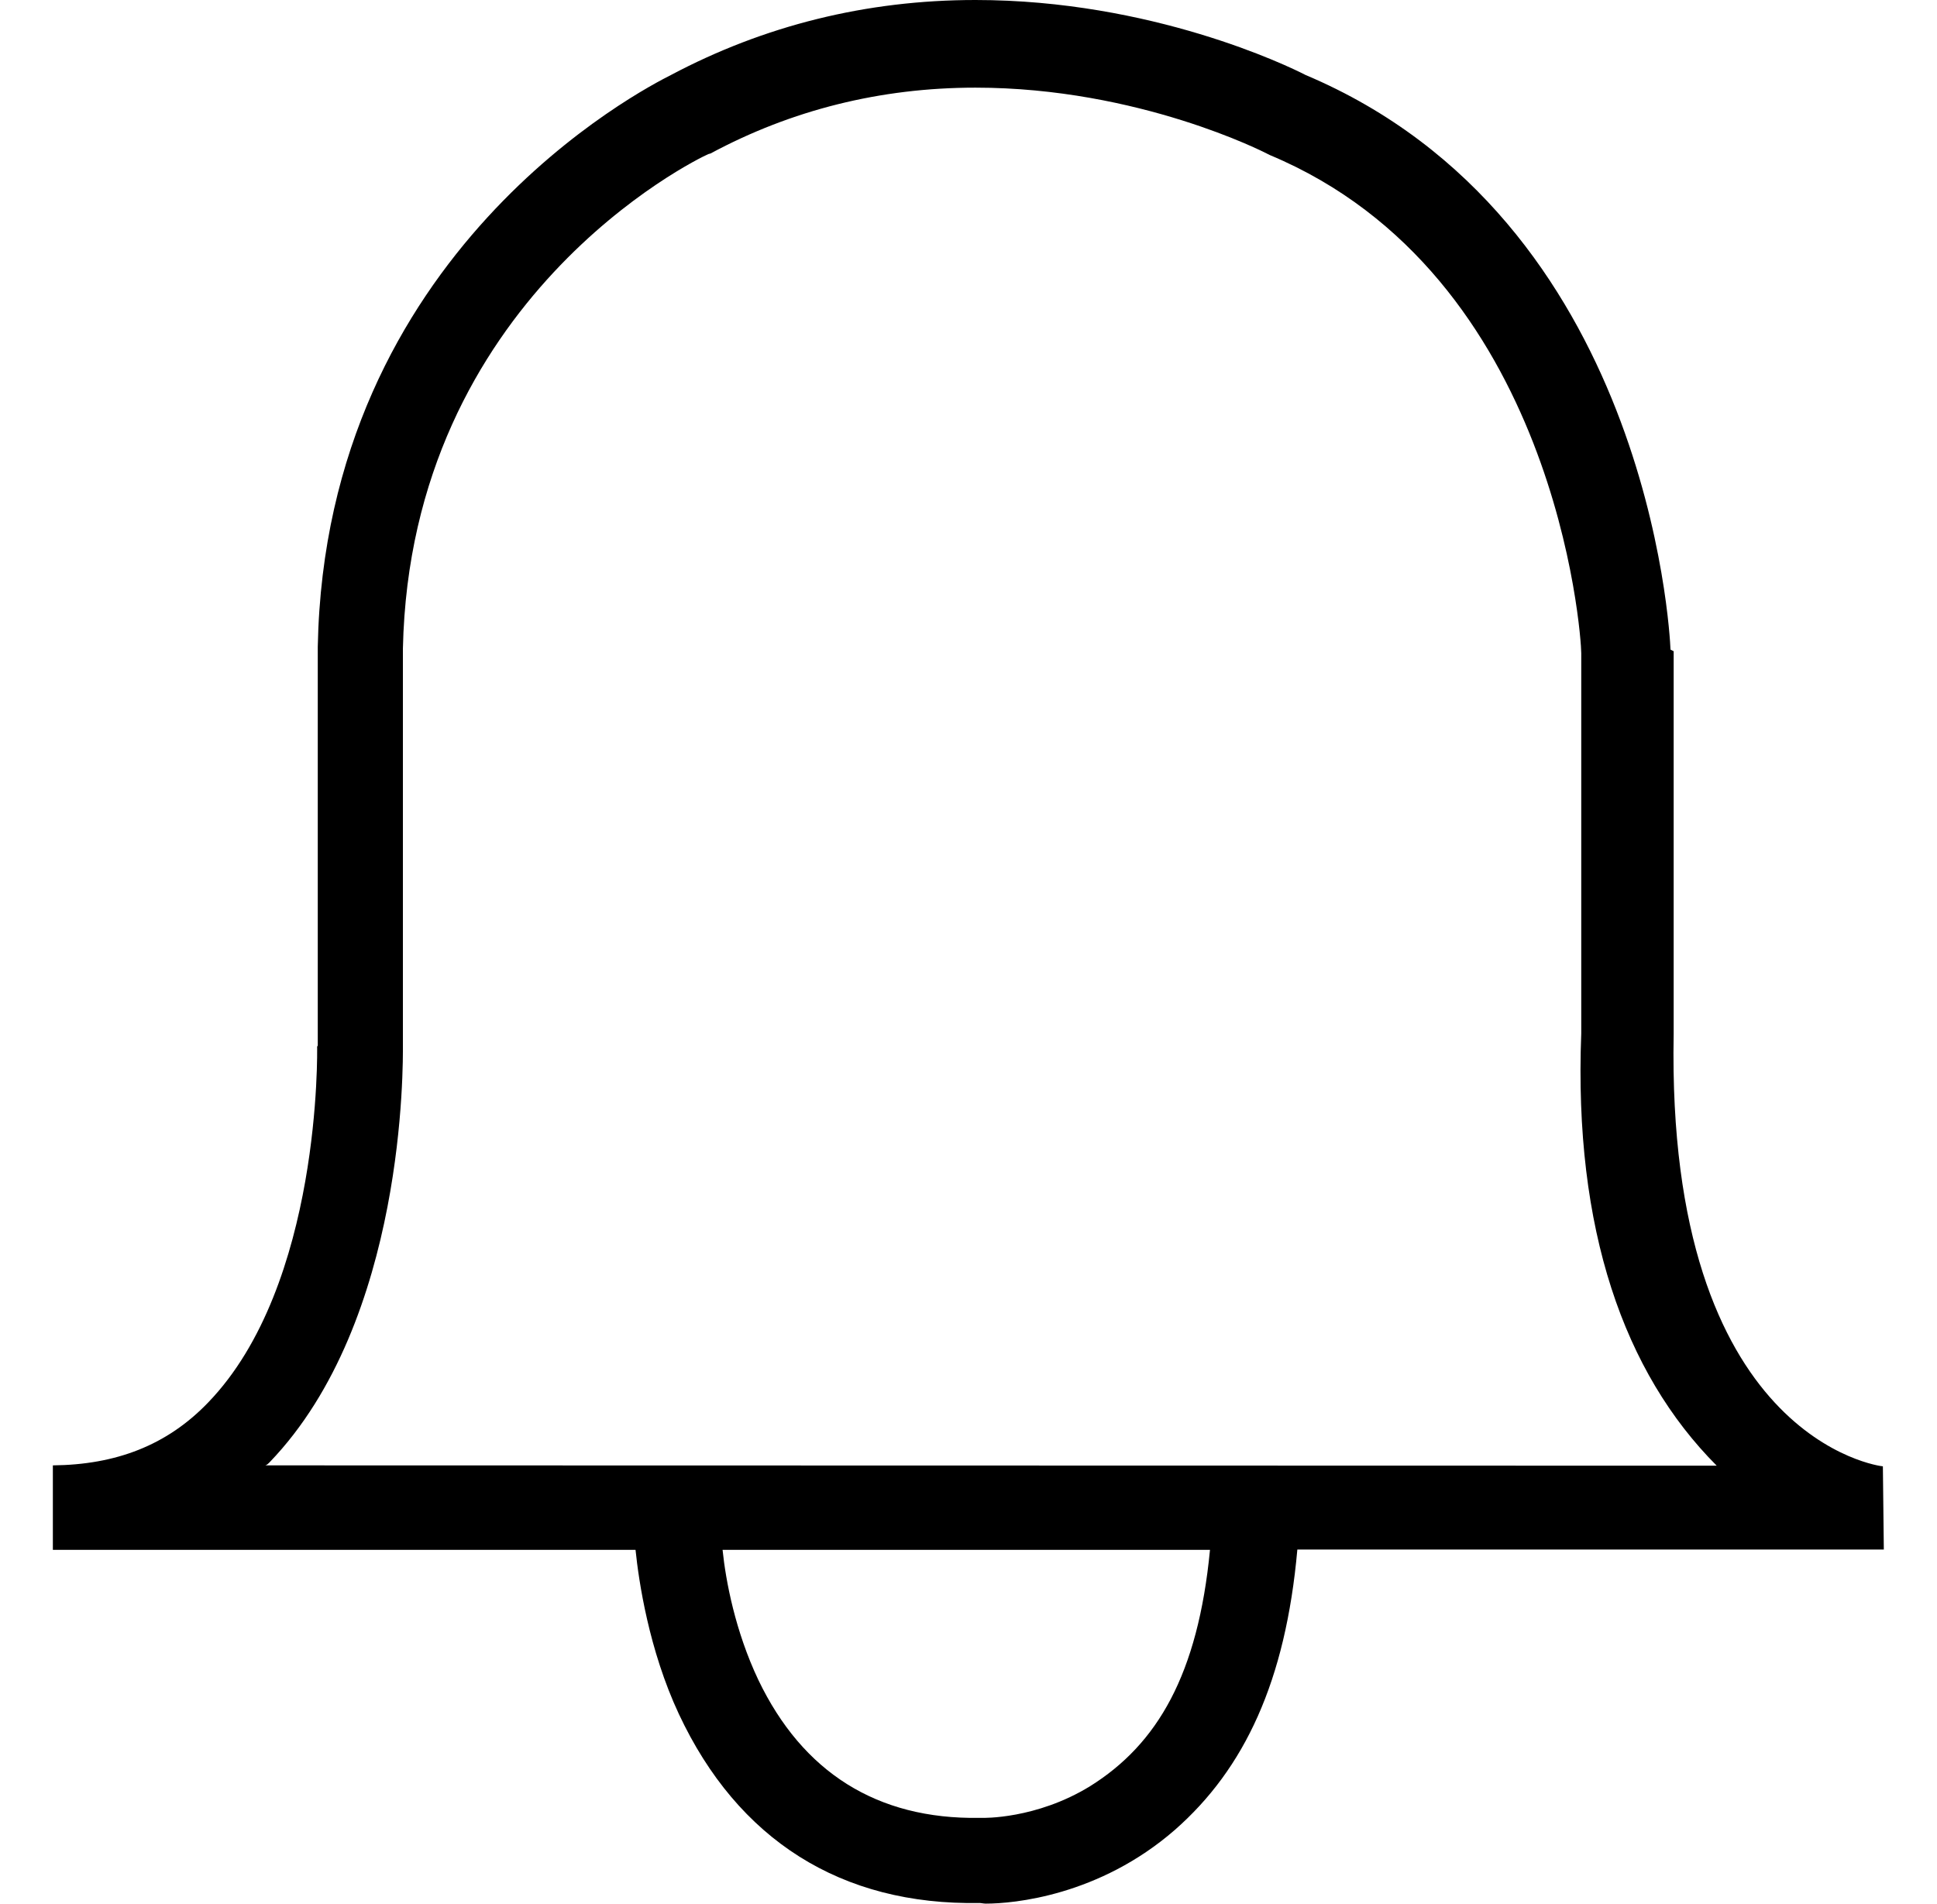
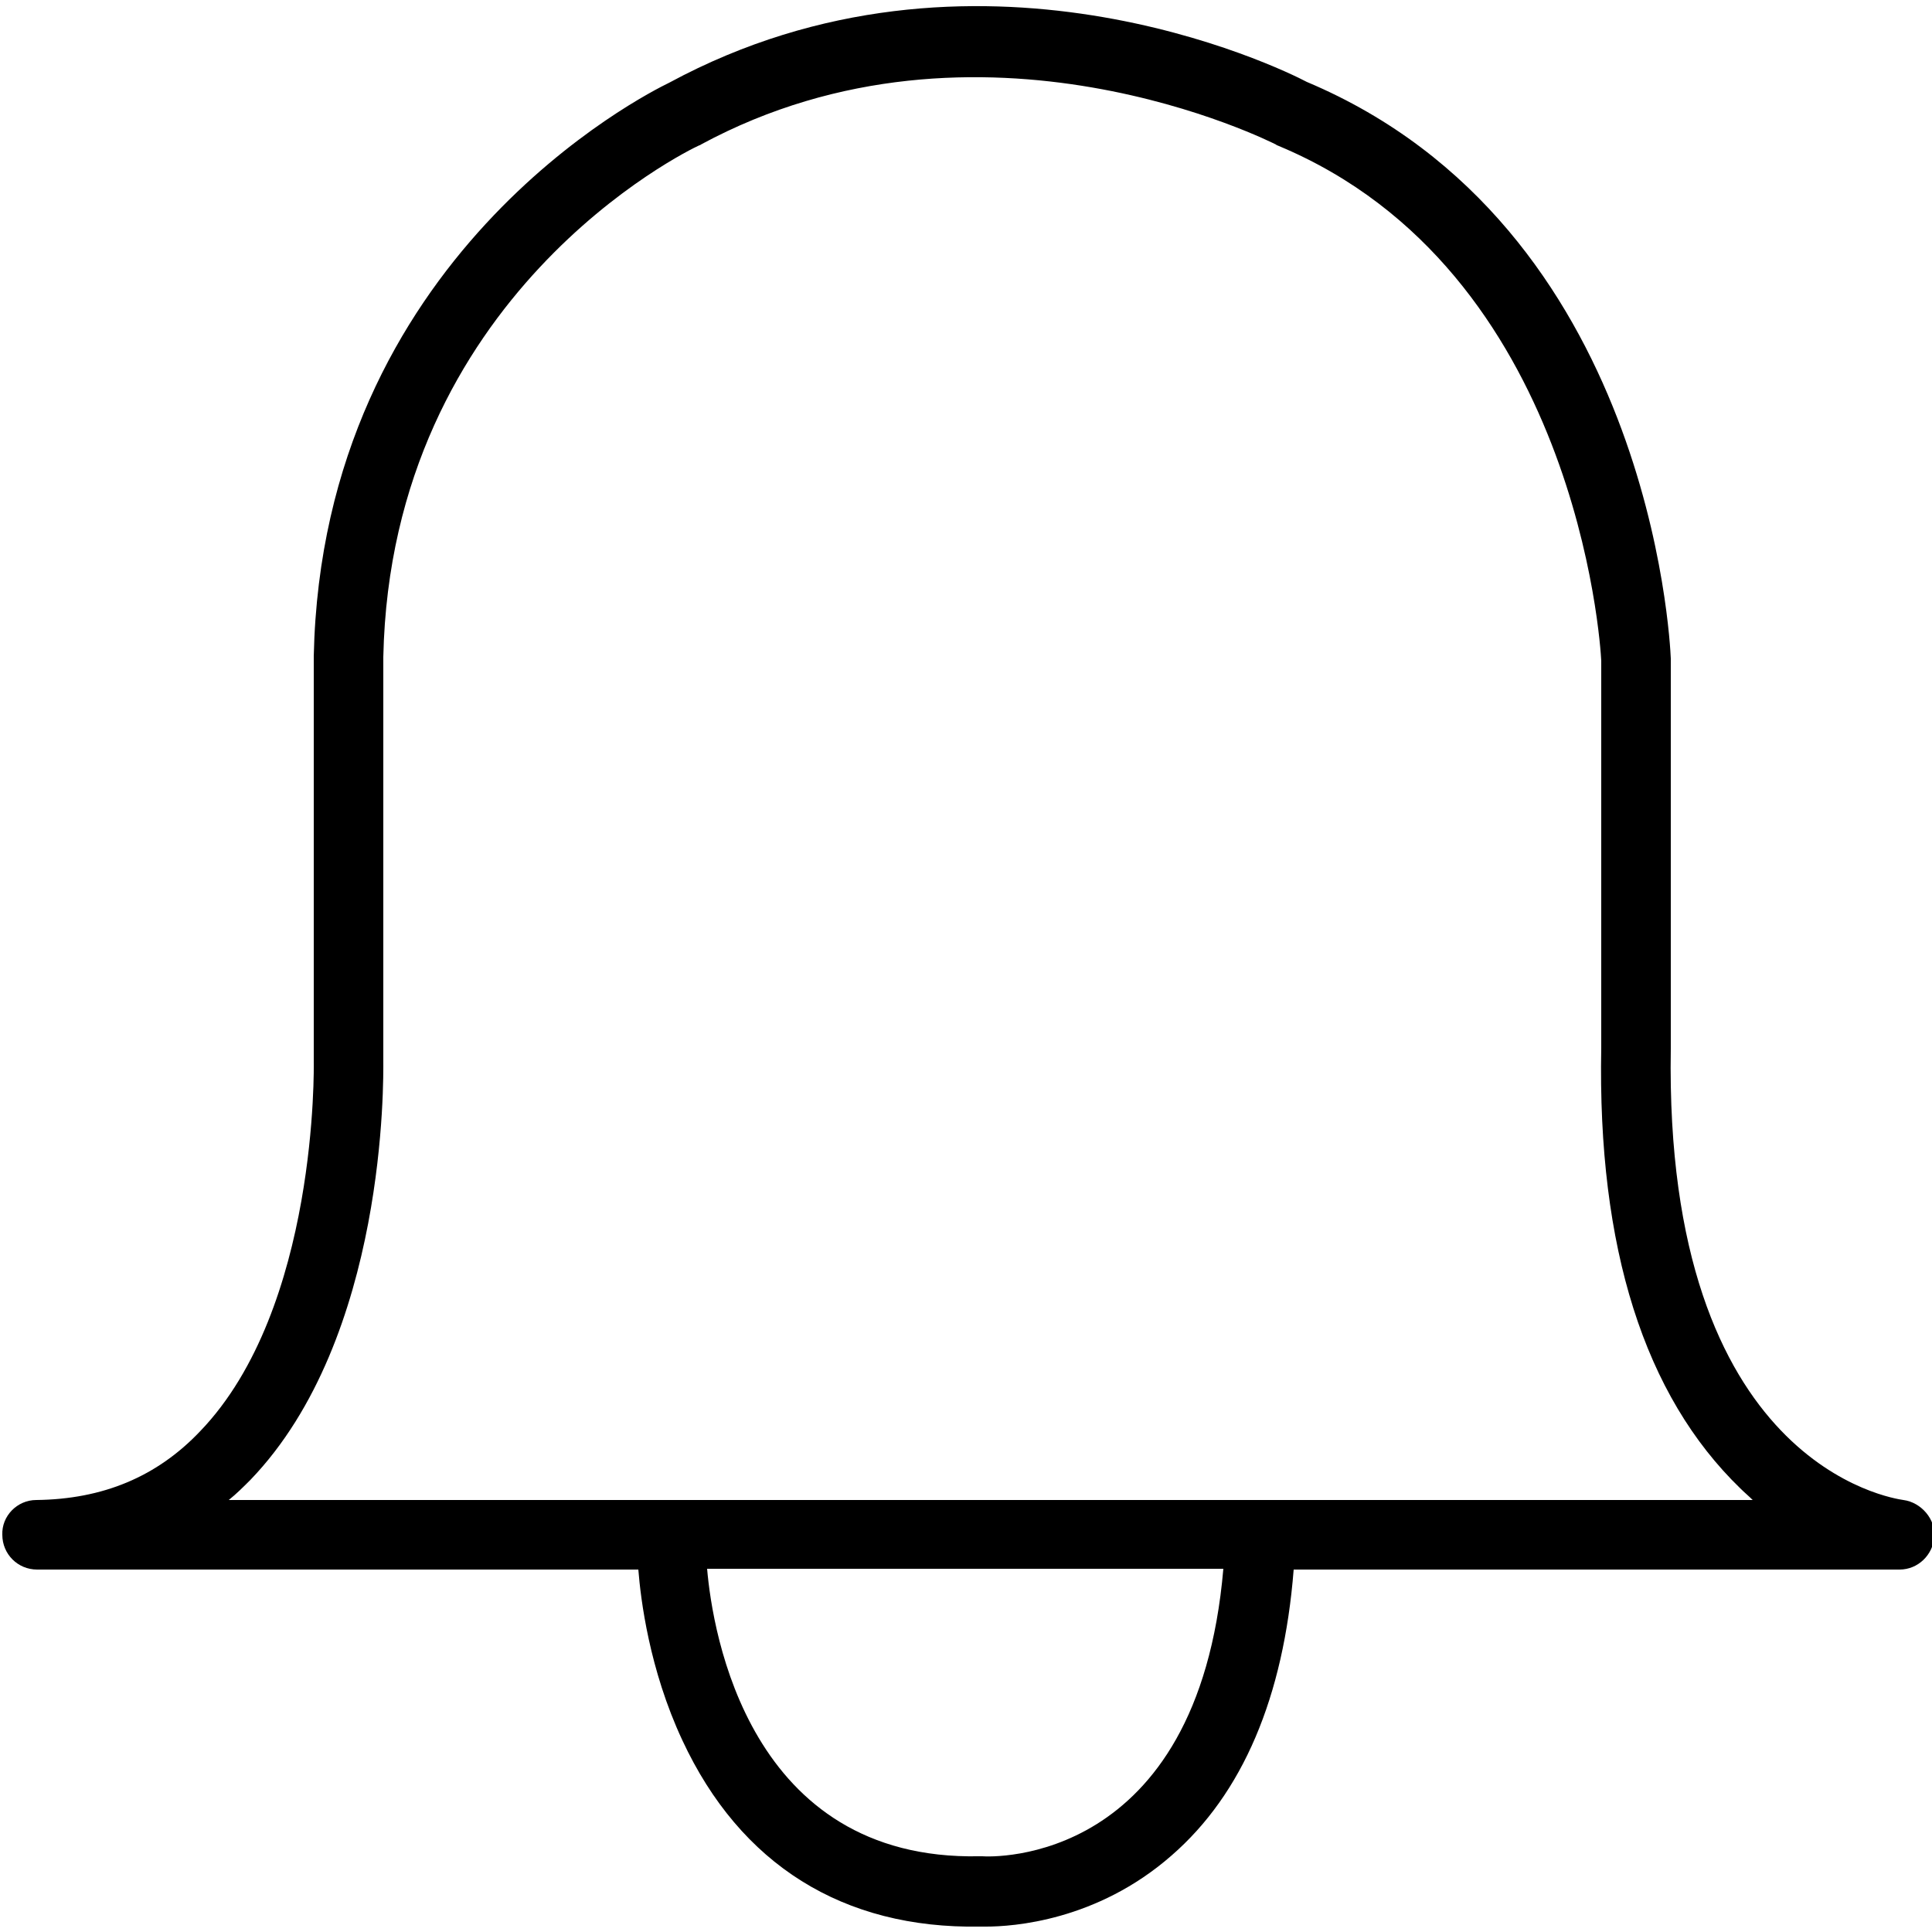
- <svg xmlns="http://www.w3.org/2000/svg" version="1.1" class="dibsvg-svg dibsvg-alert-bell" viewBox="0 0 612 601.6">
-   <path d="M594.9,463.4c-0.7,0-68.5-8.3-66.1-136.6v-121l-1-0.5c-0.2-5.6-7.1-135.9-115.3-181.6C406.9,20.8,363.8,0,308.2,0 c-34.5,0-66.8,8.1-96.2,23.7c-8.3,4.2-109.2,55.6-111.6,180.7v126.1l-0.2,0.2c0,0.7,1.5,75.4-34.5,112.6c-13,13.5-29.1,19.6-49,19.8 v26.7h184.1c1,9.8,4.2,31.6,13.7,51.9c18.6,39.7,51.2,60.5,95,59.7c0.5,0,1.2,0.2,2,0.2c8.6,0,35.7-2.4,59.7-23.3 c22-19.3,35-47,38.7-88.6h185.3L594.9,463.4z M344.4,564.5c-17.1,10.5-34,10-34,10h-0.5h-0.5c-32.3,0.5-55.8-14.4-69.8-43.6 c-7.3-15.4-10.3-31.3-11.3-41.1h154C378.5,529.2,365.7,551.2,344.4,564.5z M83.7,463.1c0.5,0,1-0.5,1.5-1 c43.1-44.8,42.1-126.3,42.1-131.9V204.9c2.4-110.4,92.5-154.5,96.5-156.2l0.7-0.2c25.5-13.7,53.6-20.8,83.7-20.8 c51.7,0,91.6,20.6,92,20.8l1,0.5c90.6,37.9,98.4,151.8,98.4,157.4v120.2c-2.4,61.9,13.5,107.2,42.8,136.6L83.7,463.1L83.7,463.1z" />
+ <svg xmlns="http://www.w3.org/2000/svg" version="1.1" class="dibsvg-svg dibsvg-alert-bell" viewBox="0 0 250 250">
+   <path d="M246.3,194.1c-1.3-0.2-31-4.4-30.1-58.4V85.4c0-0.1,0-0.1,0-0.2c-0.1-2.3-2.7-55.9-47.1-74.6 c-3.4-1.8-43.1-21.2-82.5,0.1c-3.1,1.5-44.9,22.5-46,74.2v52.4c0,0,0,0.1,0,0.1c0,0.3,0.6,31.9-14.7,47.8 c-5.6,5.9-12.6,8.8-21.2,8.9c-2.5,0-4.5,2.1-4.4,4.5c0,2.5,2,4.5,4.5,4.5h77.8c0.3,3.8,1.4,12.9,5.7,22.1 c7.5,16.1,20.8,24.4,38.5,24.1c0.2,0,0.5,0,0.8,0c3.4,0,14.3-0.7,24-9.2c9.2-8,14.5-20.5,15.8-37h78.4c2.4,0,4.3-1.9,4.5-4.2 S248.6,194.4,246.3,194.1z M127.1,240.2c-0.1,0-0.3,0-0.4,0c-29.8,0.6-34.5-29-35.2-37.2h66.8C155,241.4,128.3,240.3,127.1,240.2z M29.6,194.1c1-0.8,1.9-1.7,2.8-2.6c17.7-18.4,17.2-52,17.2-54.2l0-52.3c1-46.8,39.3-65.5,40.9-66.2c0.1,0,0.2-0.1,0.2-0.1 c36.1-19.5,74-0.2,74.4,0c0.1,0.1,0.2,0.1,0.4,0.2C204,35,207.1,83.3,207.2,85.5l0,50.1c-0.5,25.9,5.6,45,18,57 c0.5,0.5,1.1,1,1.6,1.5H29.6z" />
</svg>
